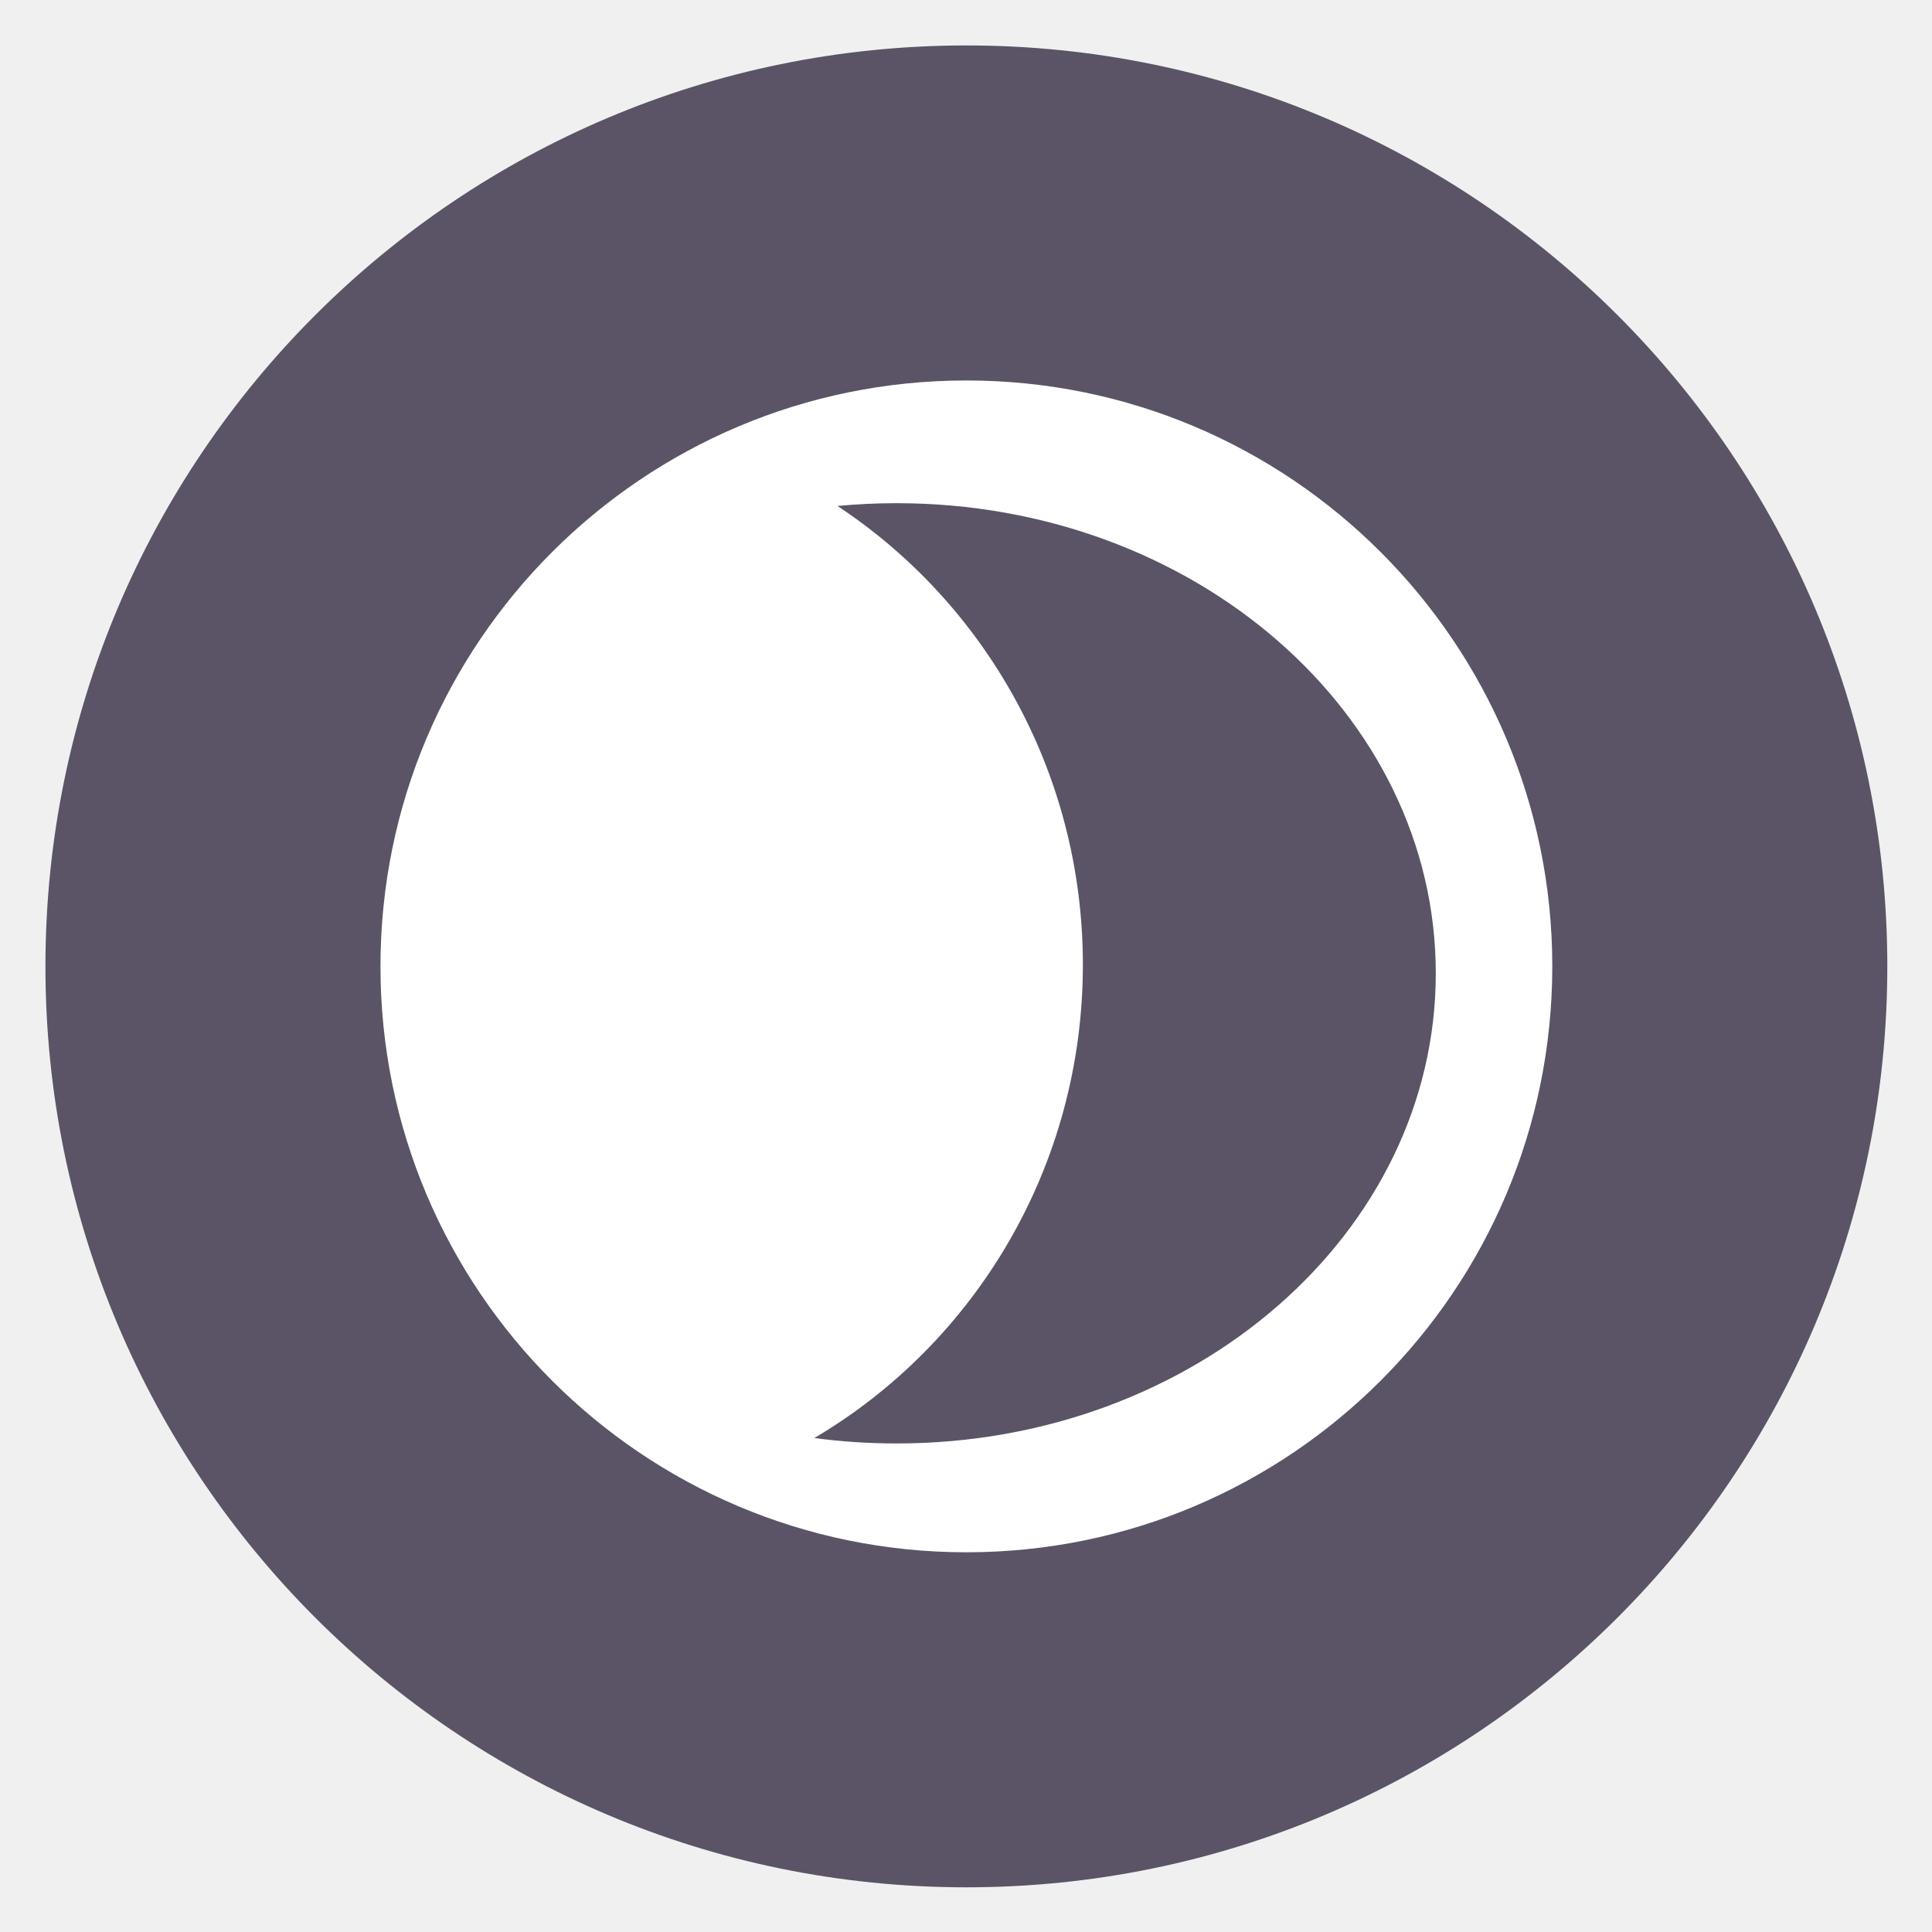
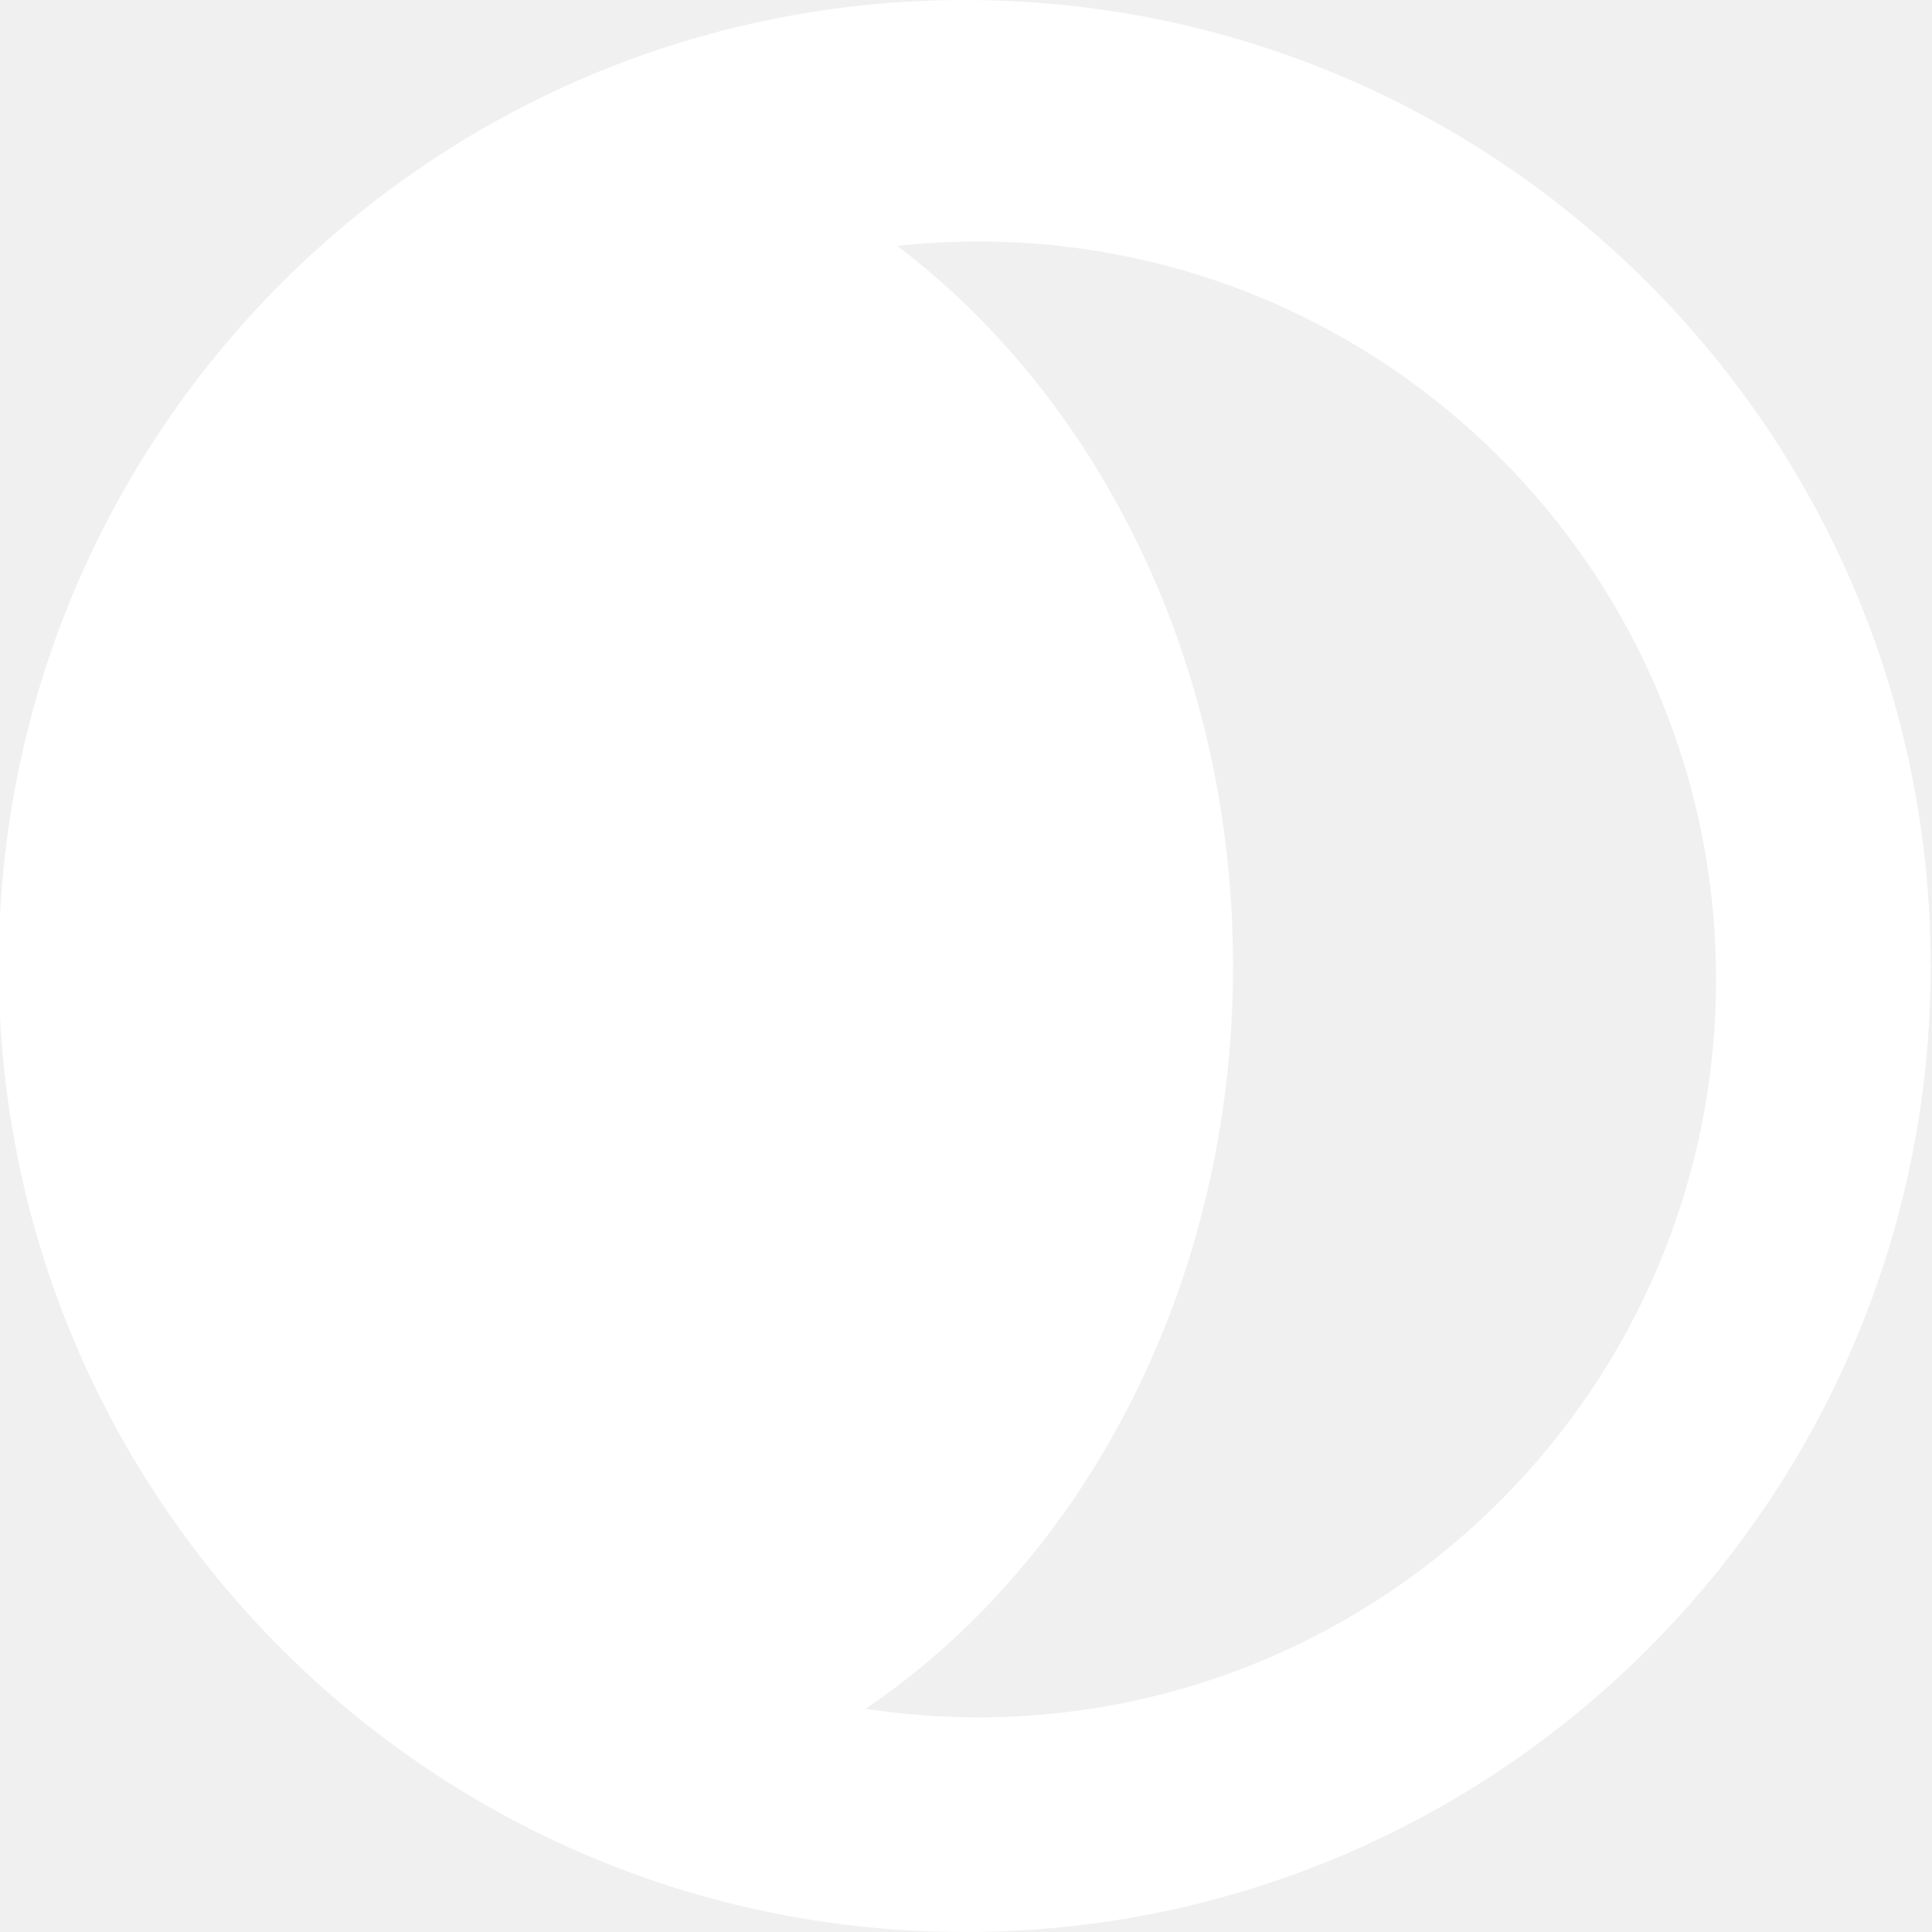
- <svg xmlns="http://www.w3.org/2000/svg" version="1.1" id="Capa_1" x="0px" y="0px" viewBox="0 0 255.1 255.1" style="enable-background:new 0 0 255.1 255.1;" xml:space="preserve">
-   <style type="text/css">
- 	.st0{fill:#5B5466;}
- 	.st1{fill-rule:evenodd;clip-rule:evenodd;fill:#FFFFFF;}
- </style>
-   <circle class="st0" cx="127.6" cy="127.6" r="121.6" />
-   <path class="st1" d="M107.525,189.876c3.54,0.472,7.168,0.718,10.861,0.718c39.32,0,71.194-27.794,71.194-62.077  c0-34.285-31.875-62.077-71.194-62.077c-2.638,0-5.244,0.126-7.805,0.369c19.504,12.884,32.401,35.204,32.401,60.579  C142.98,154.066,128.728,177.365,107.525,189.876z M127.6,204.963c42.727,0,77.363-34.636,77.363-77.363  S170.327,50.237,127.6,50.237S50.237,84.873,50.237,127.6S84.873,204.963,127.6,204.963z" />
+ <svg xmlns="http://www.w3.org/2000/svg" width="512" height="512" viewBox="0 0 512 512" fill="none">
+   <path fill-rule="evenodd" clip-rule="evenodd" d="M229.379 452.85C239.106 454.339 249.068 455.111 259.212 455.111C367.214 455.111 454.767 367.558 454.767 259.556C454.767 151.553 367.214 64 259.212 64C251.966 64 244.811 64.394 237.77 65.162C291.345 105.751 326.767 176.062 326.767 256C326.767 340.04 287.616 413.44 229.379 452.85ZM255.656 512C397.041 512 511.656 397.385 511.656 256C511.656 114.615 397.041 0 255.656 0C114.271 0 -0.344 114.615 -0.344 256C-0.344 397.385 114.271 512 255.656 512Z" fill="white" />
</svg>
